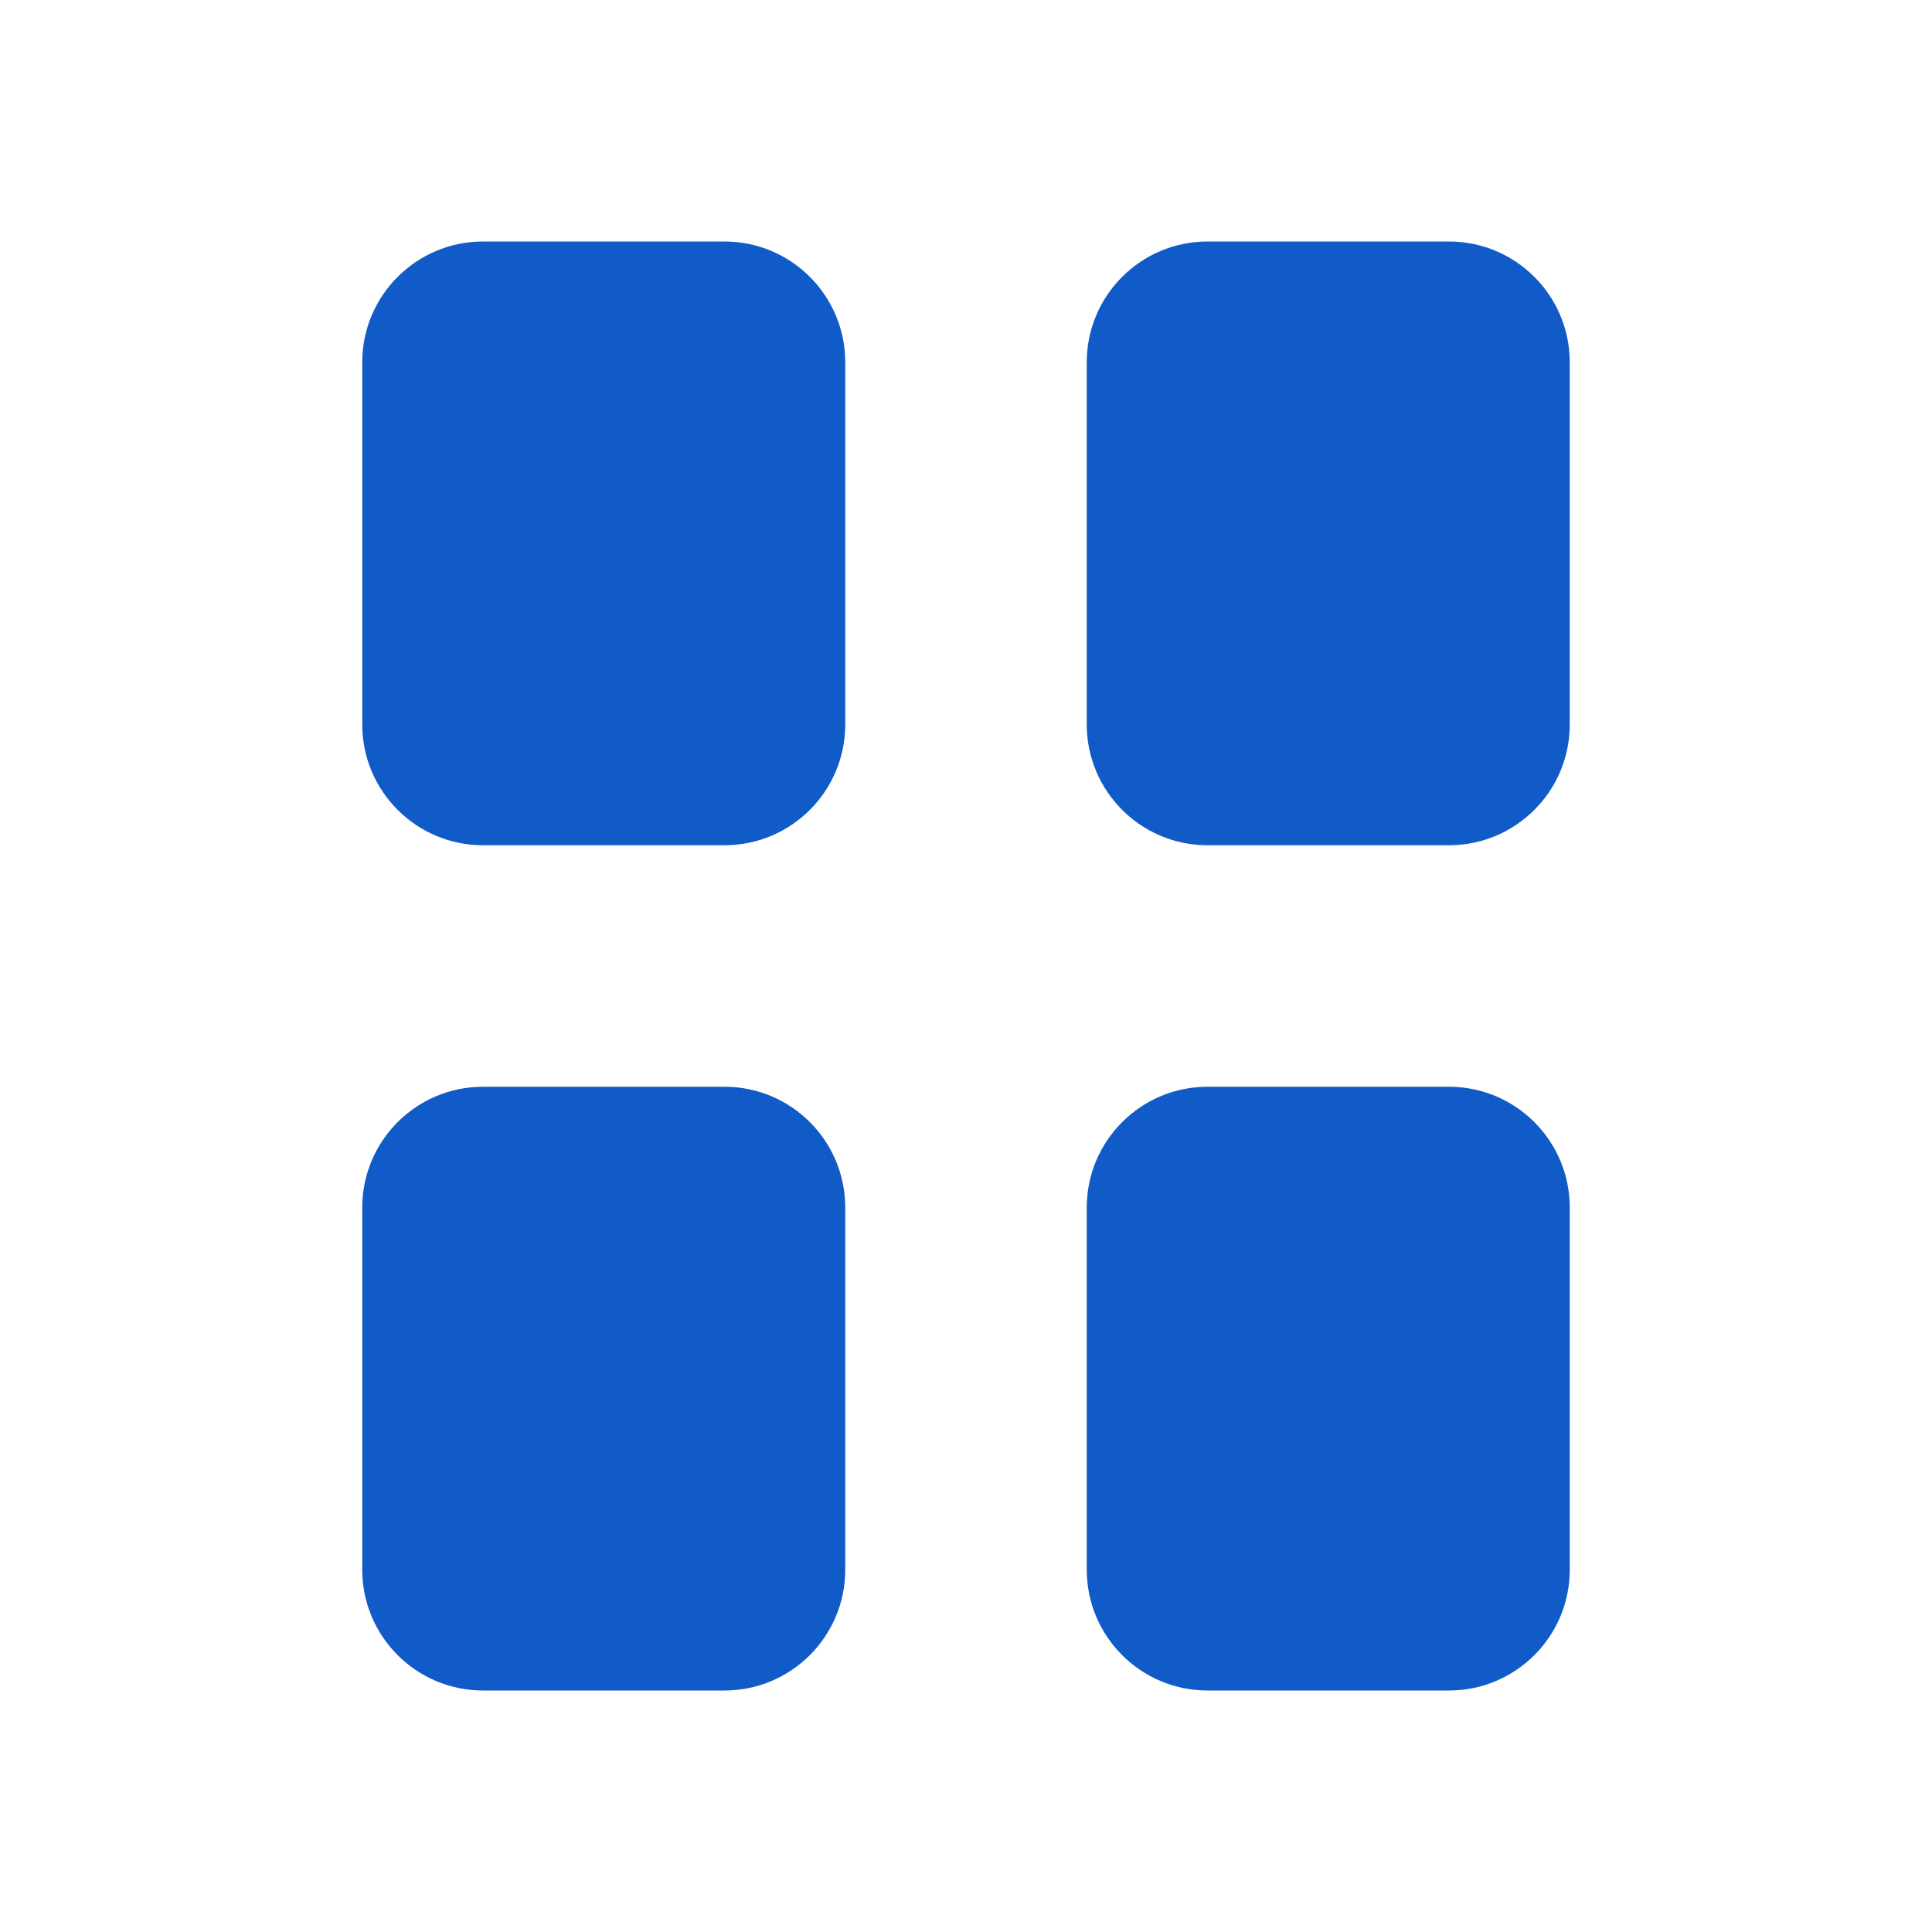
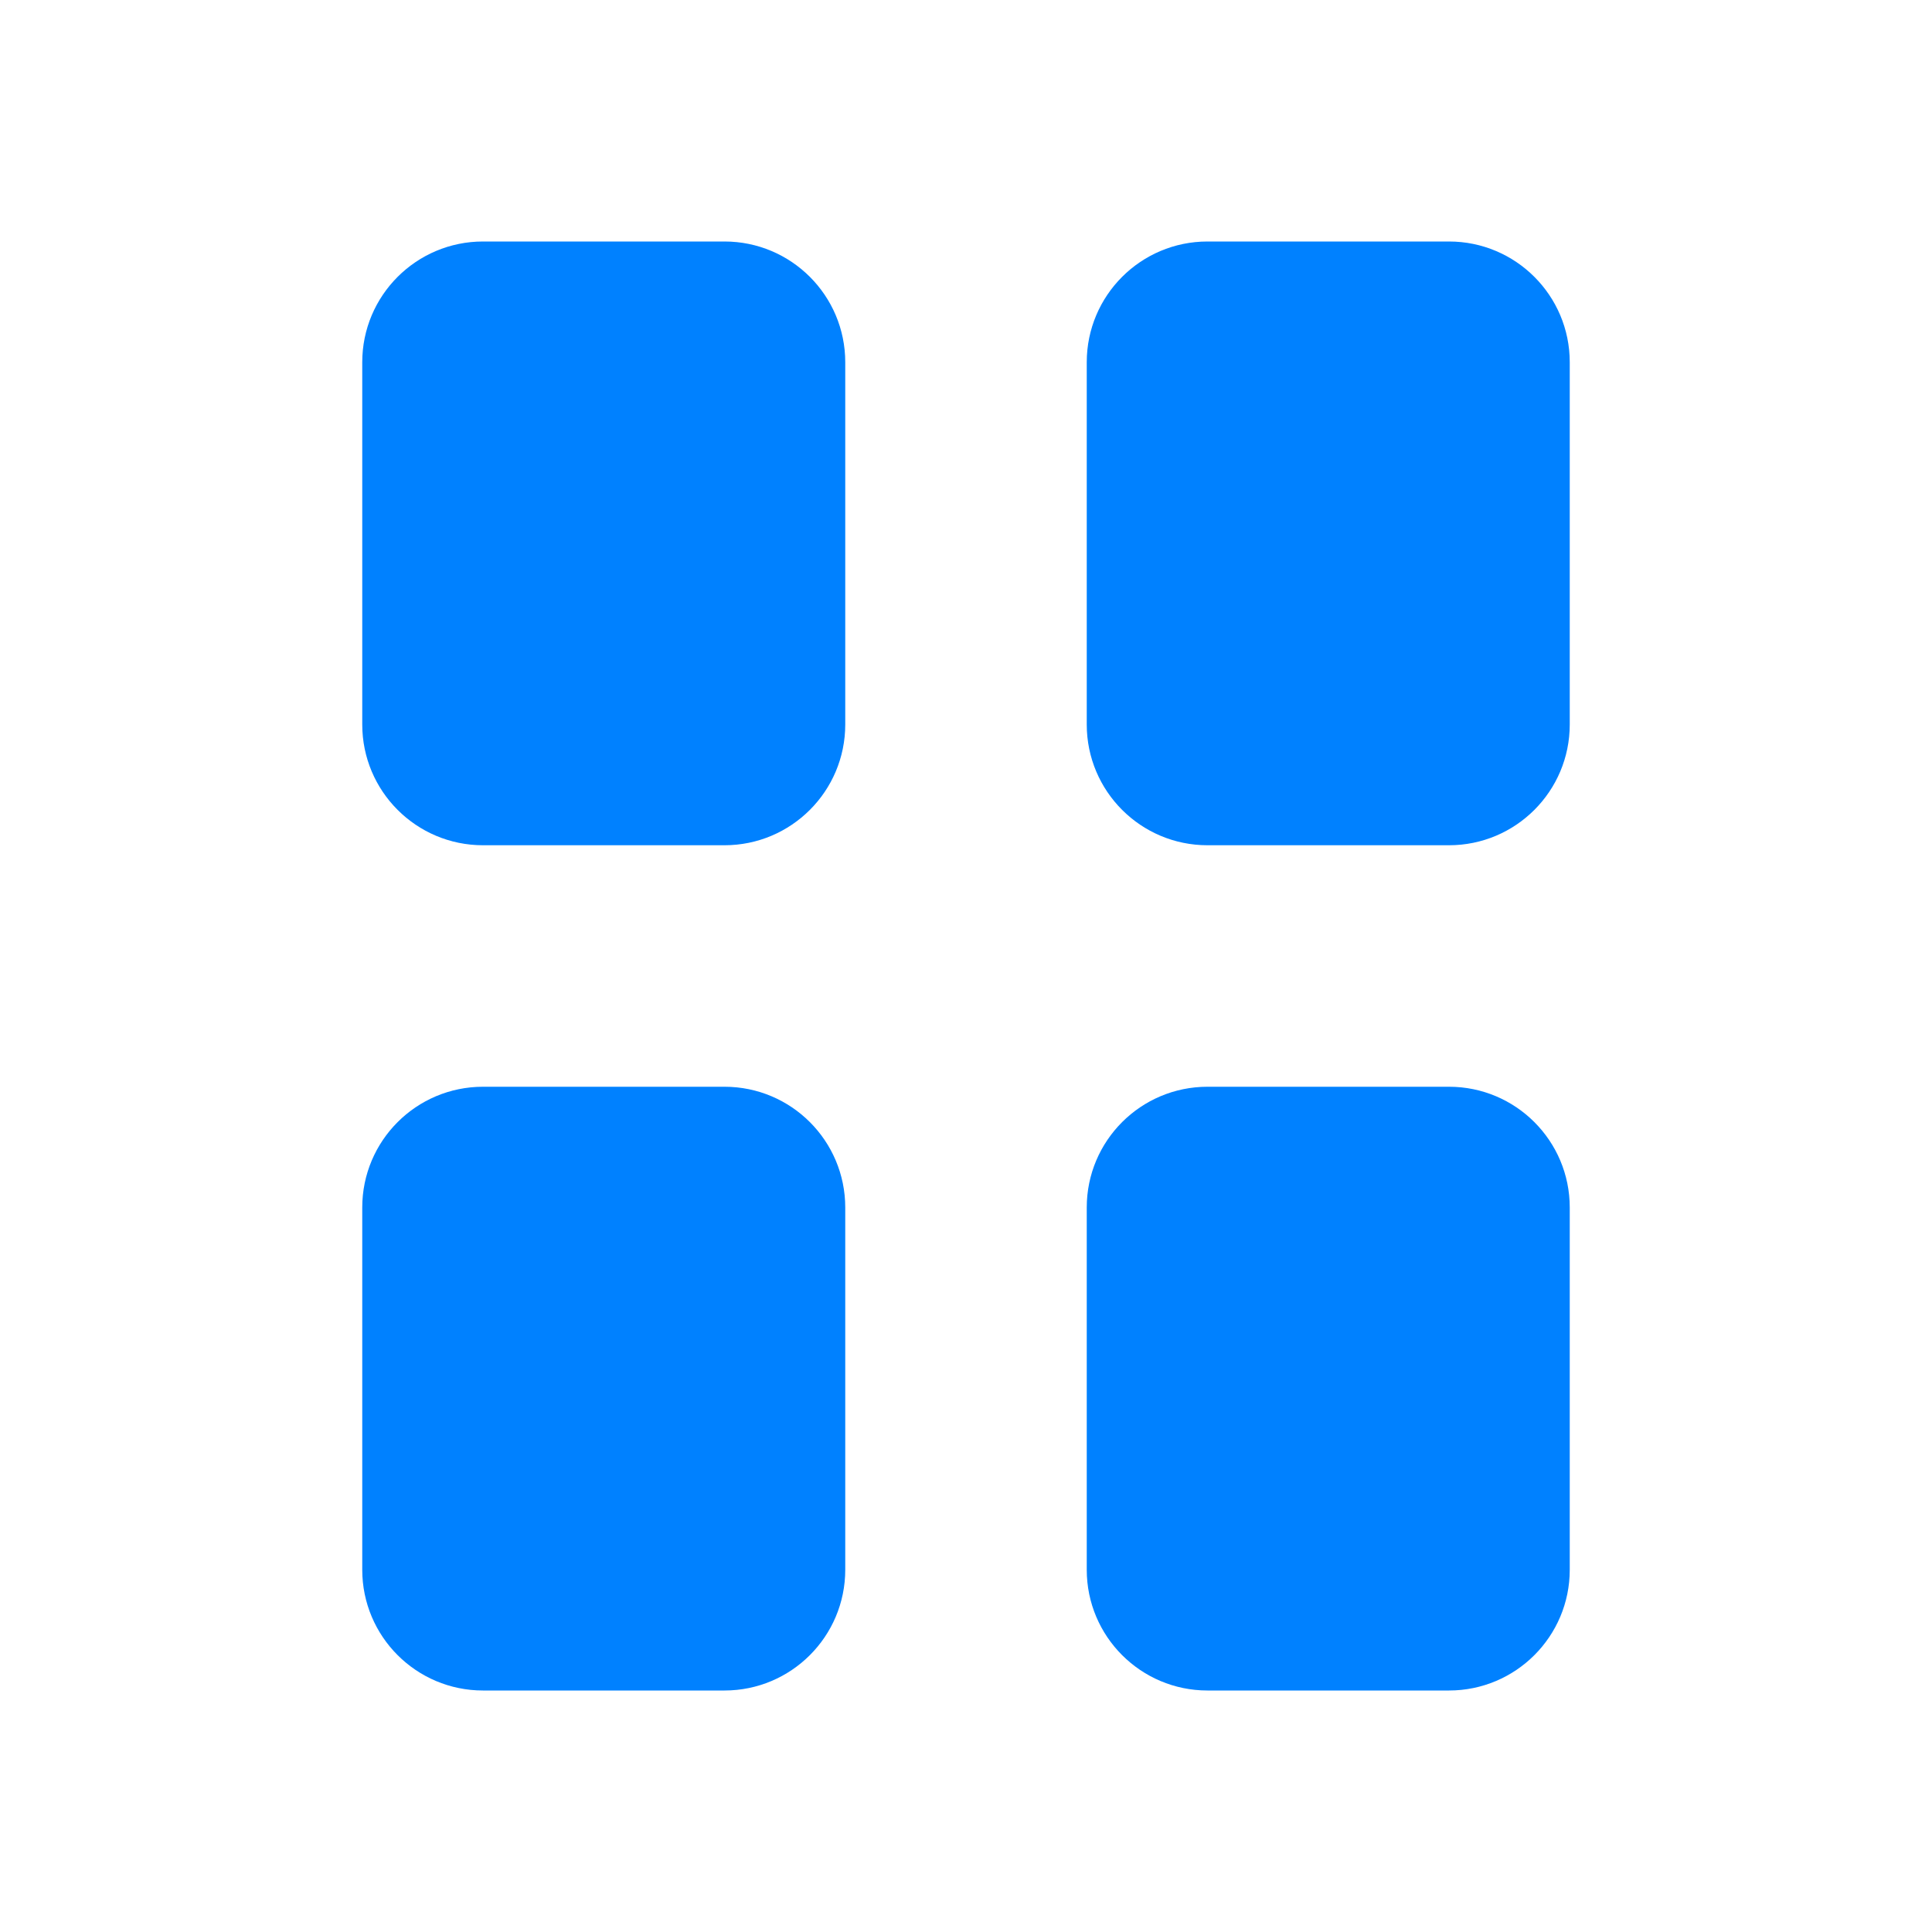
<svg xmlns="http://www.w3.org/2000/svg" width="16px" height="16px" viewBox="0 0 16 16" version="1.1">
  <g id="ICON-/-completions-/namespace" stroke="none" stroke-width="1" fill="none" fill-rule="evenodd">
-     <path d="M4,2 L6,2 C6.552,2 7,2.448 7,3 L7,6 C7,6.552 6.552,7 6,7 L4,7 C3.448,7 3,6.552 3,6 L3,3 C3,2.448 3.448,2 4,2 Z M4,9 L6,9 C6.552,9 7,9.448 7,10 L7,13 C7,13.552 6.552,14 6,14 L4,14 C3.448,14 3,13.552 3,13 L3,10 C3,9.448 3.448,9 4,9 Z M10,2 L12,2 C12.552,2 13,2.448 13,3 L13,6 C13,6.552 12.552,7 12,7 L10,7 C9.448,7 9,6.552 9,6 L9,3 C9,2.448 9.448,2 10,2 Z M10,9 L12,9 C12.552,9 13,9.448 13,10 L13,13 C13,13.552 12.552,14 12,14 L10,14 C9.448,14 9,13.552 9,13 L9,10 C9,9.448 9.448,9 10,9 Z" id="形状结合" fill="#105BC8" fill-rule="nonzero" />
+     <rect id="矩形" fill="#0081FF" fill-rule="nonzero" x="3" y="2" width="4" height="5" rx="1" />
+     <rect id="矩形备份-2" fill="#0081FF" fill-rule="nonzero" x="3" y="9" width="4" height="5" rx="1" />
+     <rect id="矩形备份" fill="#0081FF" fill-rule="nonzero" x="9" y="2" width="4" height="5" rx="1" />
+     <rect id="矩形备份-3" fill="#0081FF" fill-rule="nonzero" x="9" y="9" width="4" height="5" rx="1" />
  </g>
</svg>
